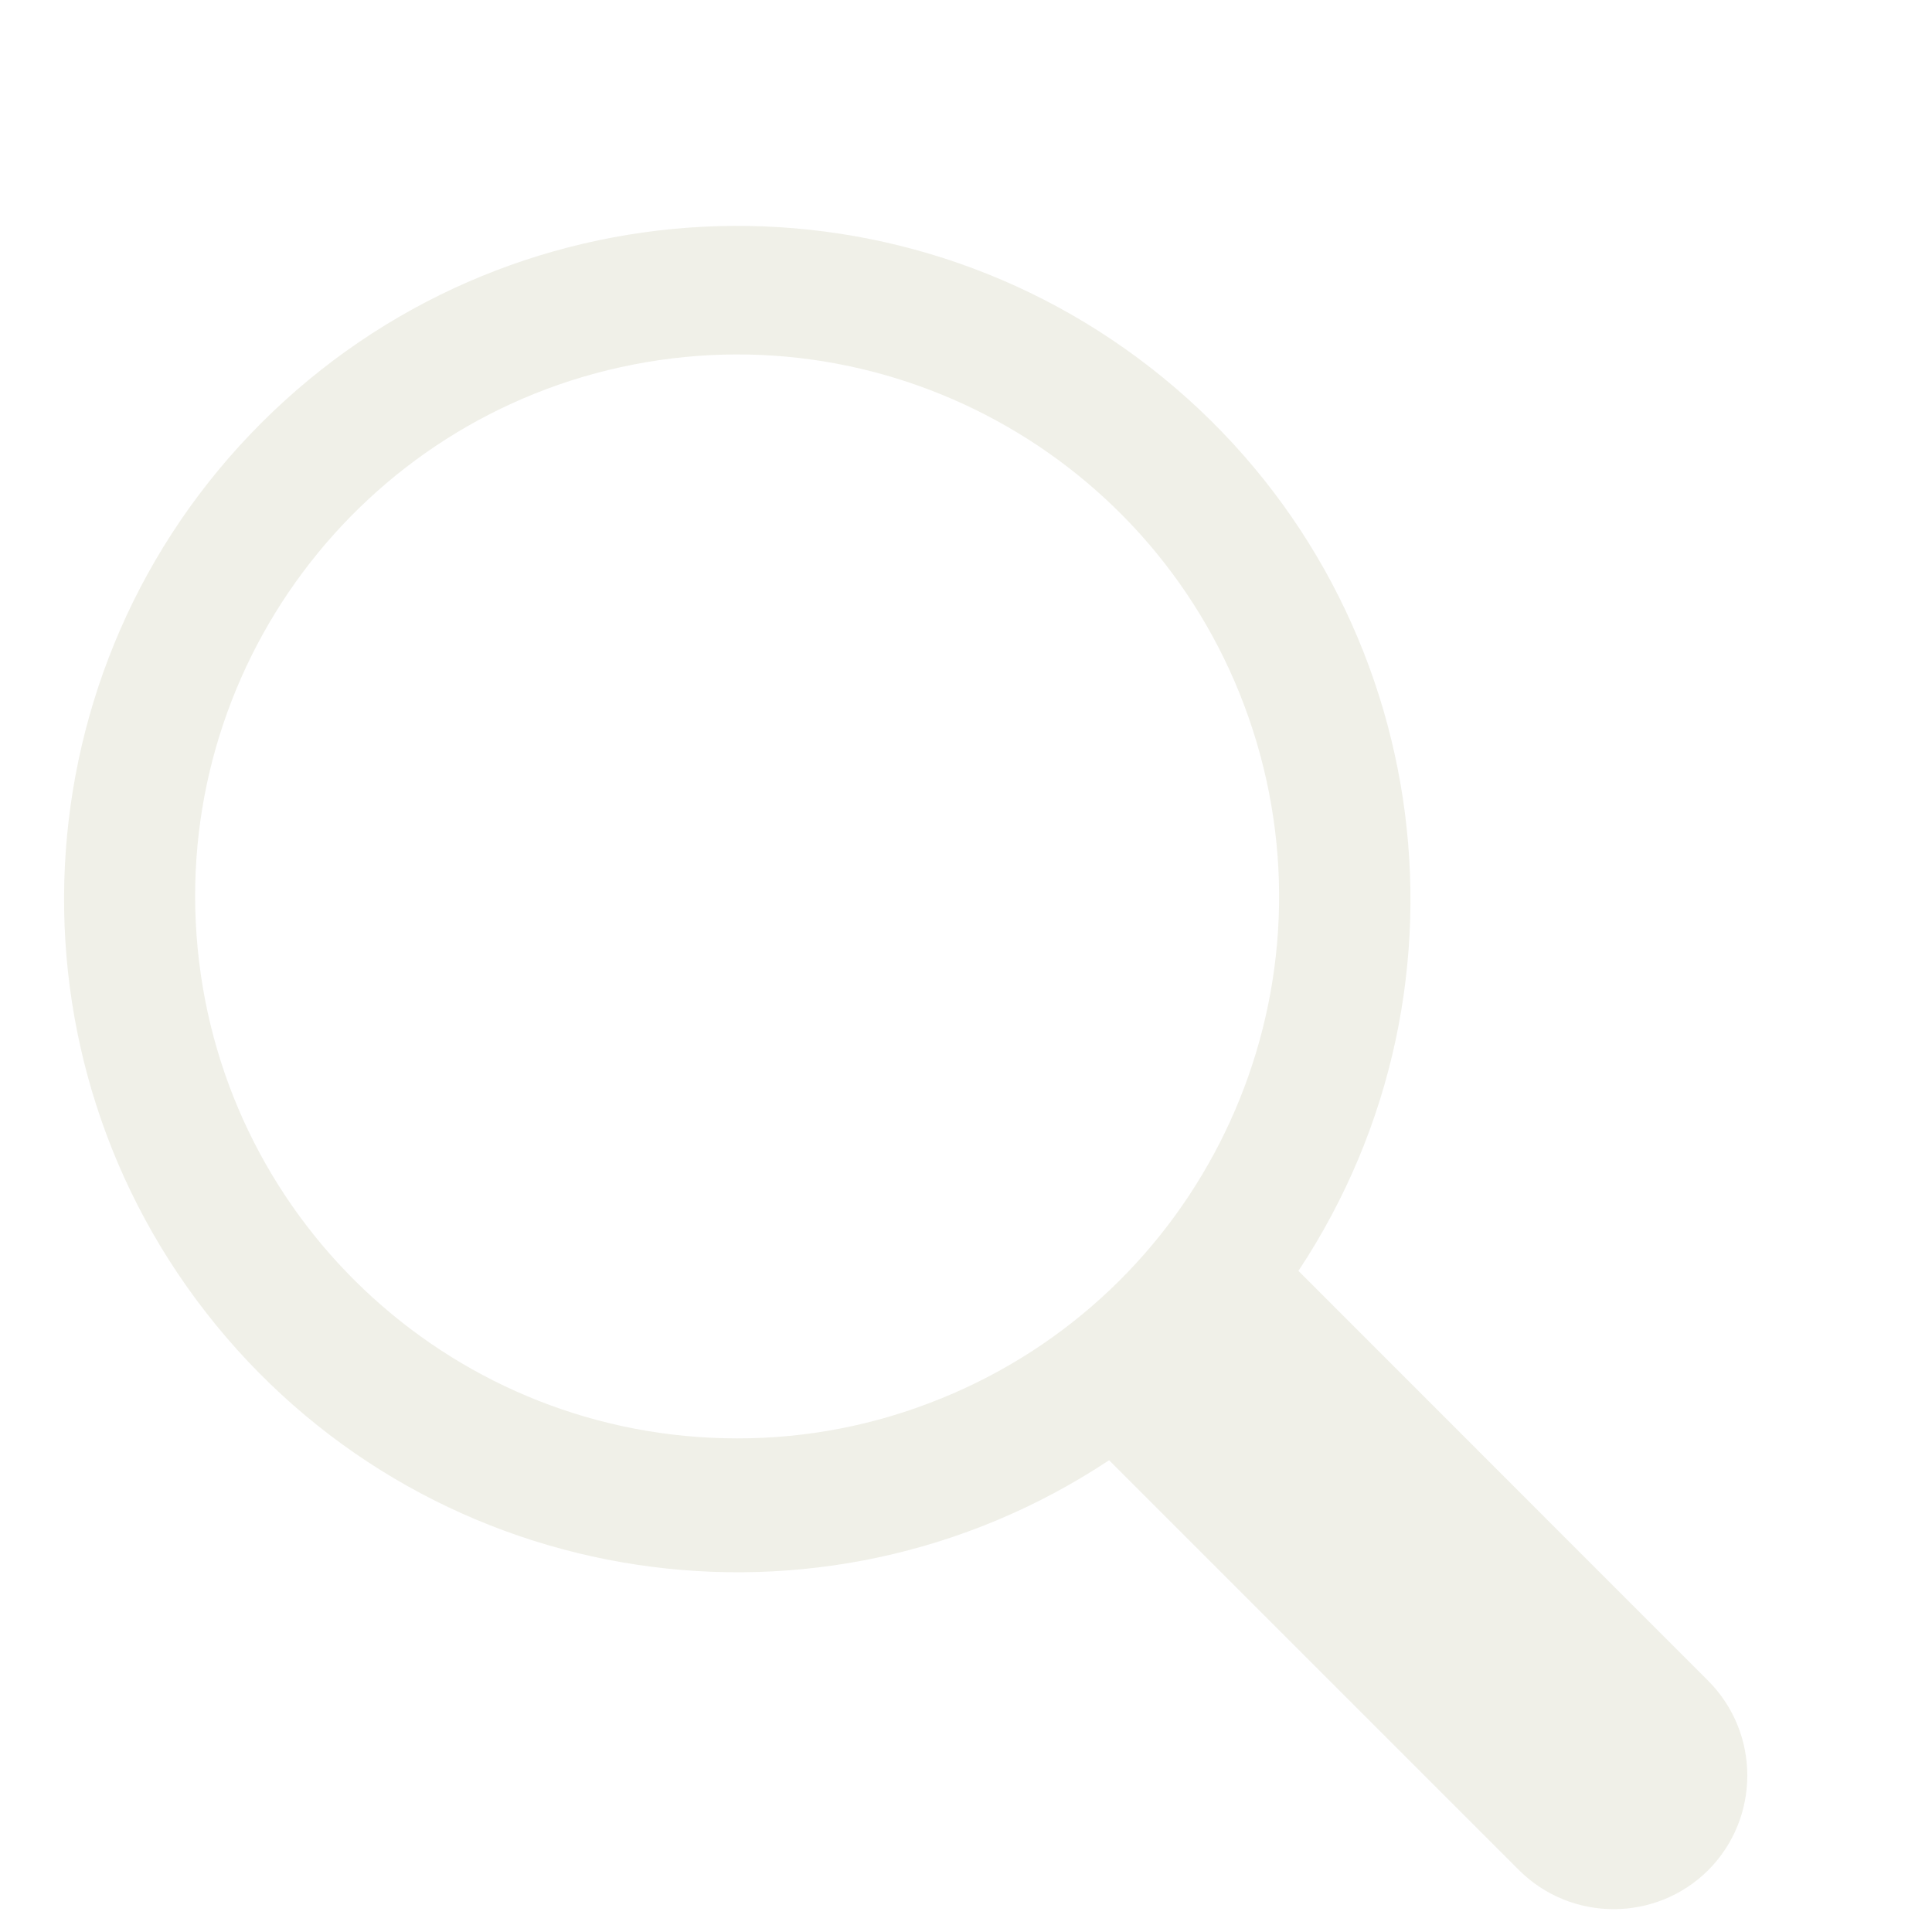
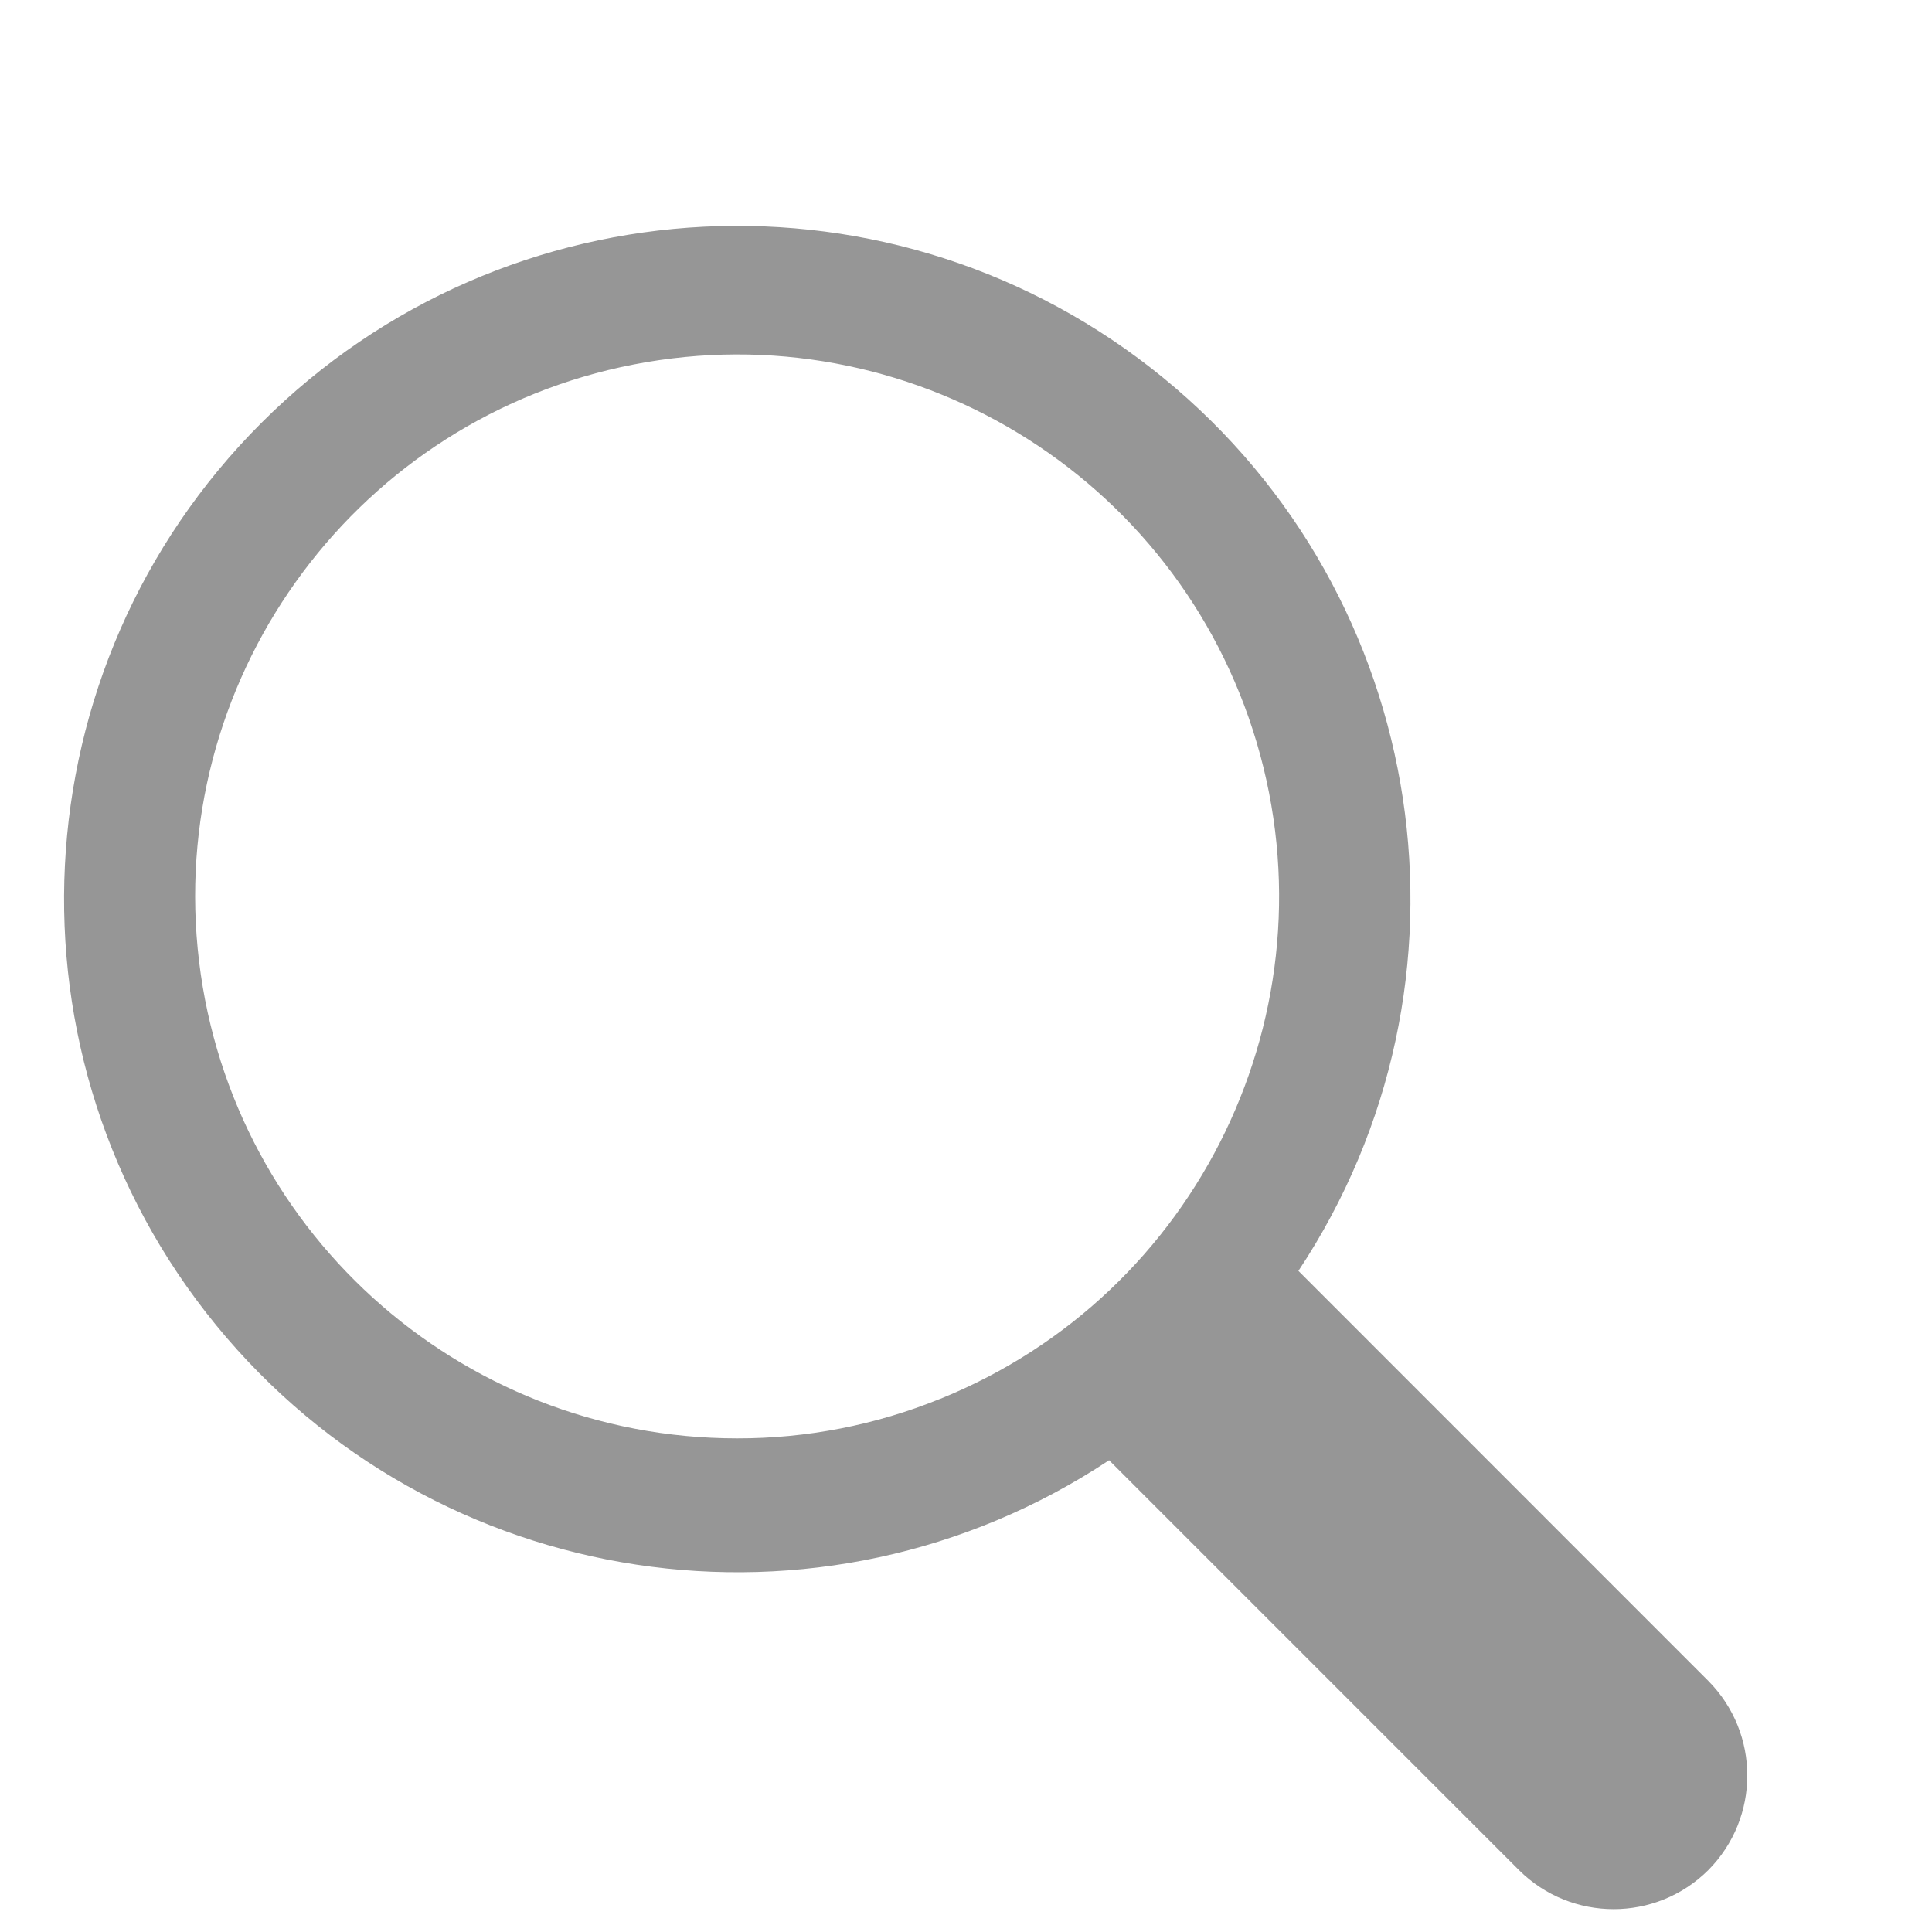
- <svg xmlns="http://www.w3.org/2000/svg" fill="#f0f0e8" width="32" height="32px" viewBox="0 0 16 16" class="cf-icon-svg">
+ <svg xmlns="http://www.w3.org/2000/svg" fill="#969696" width="32" height="32px" viewBox="0 0 16 16" class="cf-icon-svg">
  <path d="M14.147 15.488a1.112 1.112 0 0 1-1.567 0l-3.395-3.395a5.575 5.575 0 1 1 1.568-1.568l3.394 3.395a1.112 1.112 0 0 1 0 1.568zm-6.361-3.903a4.488 4.488 0 1 0-1.681.327 4.443 4.443 0 0 0 1.68-.327z" />
</svg>
